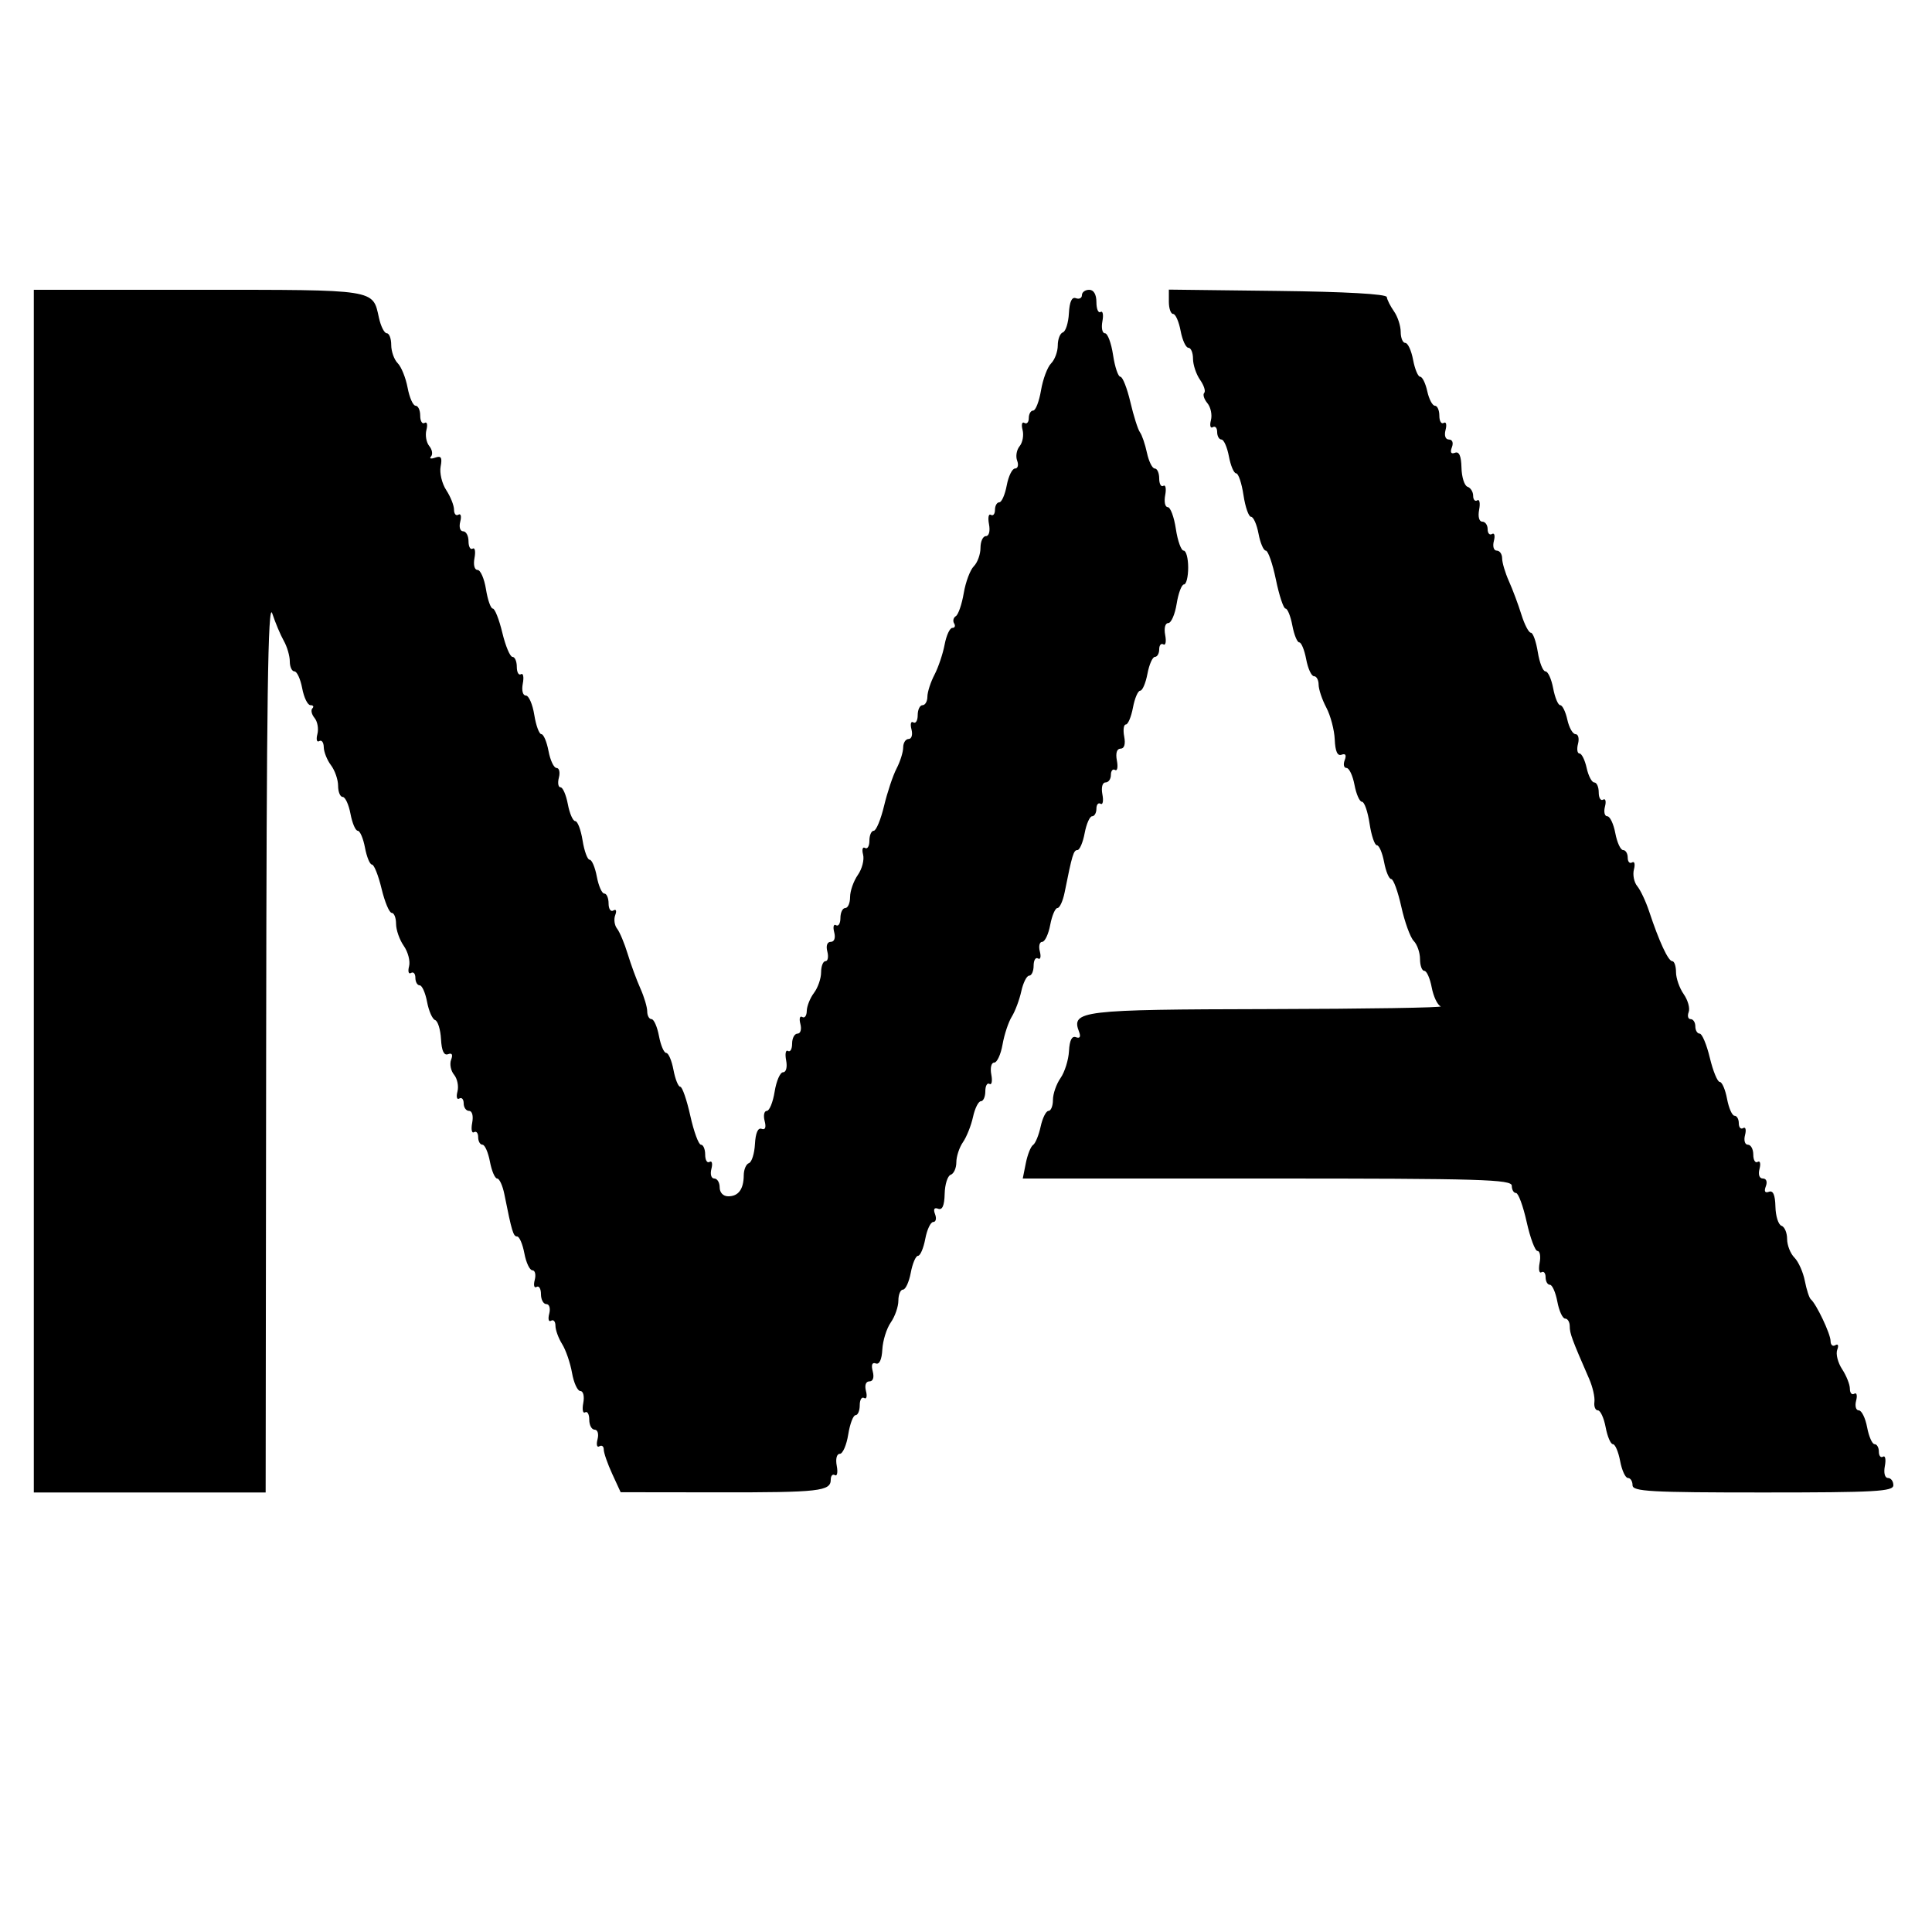
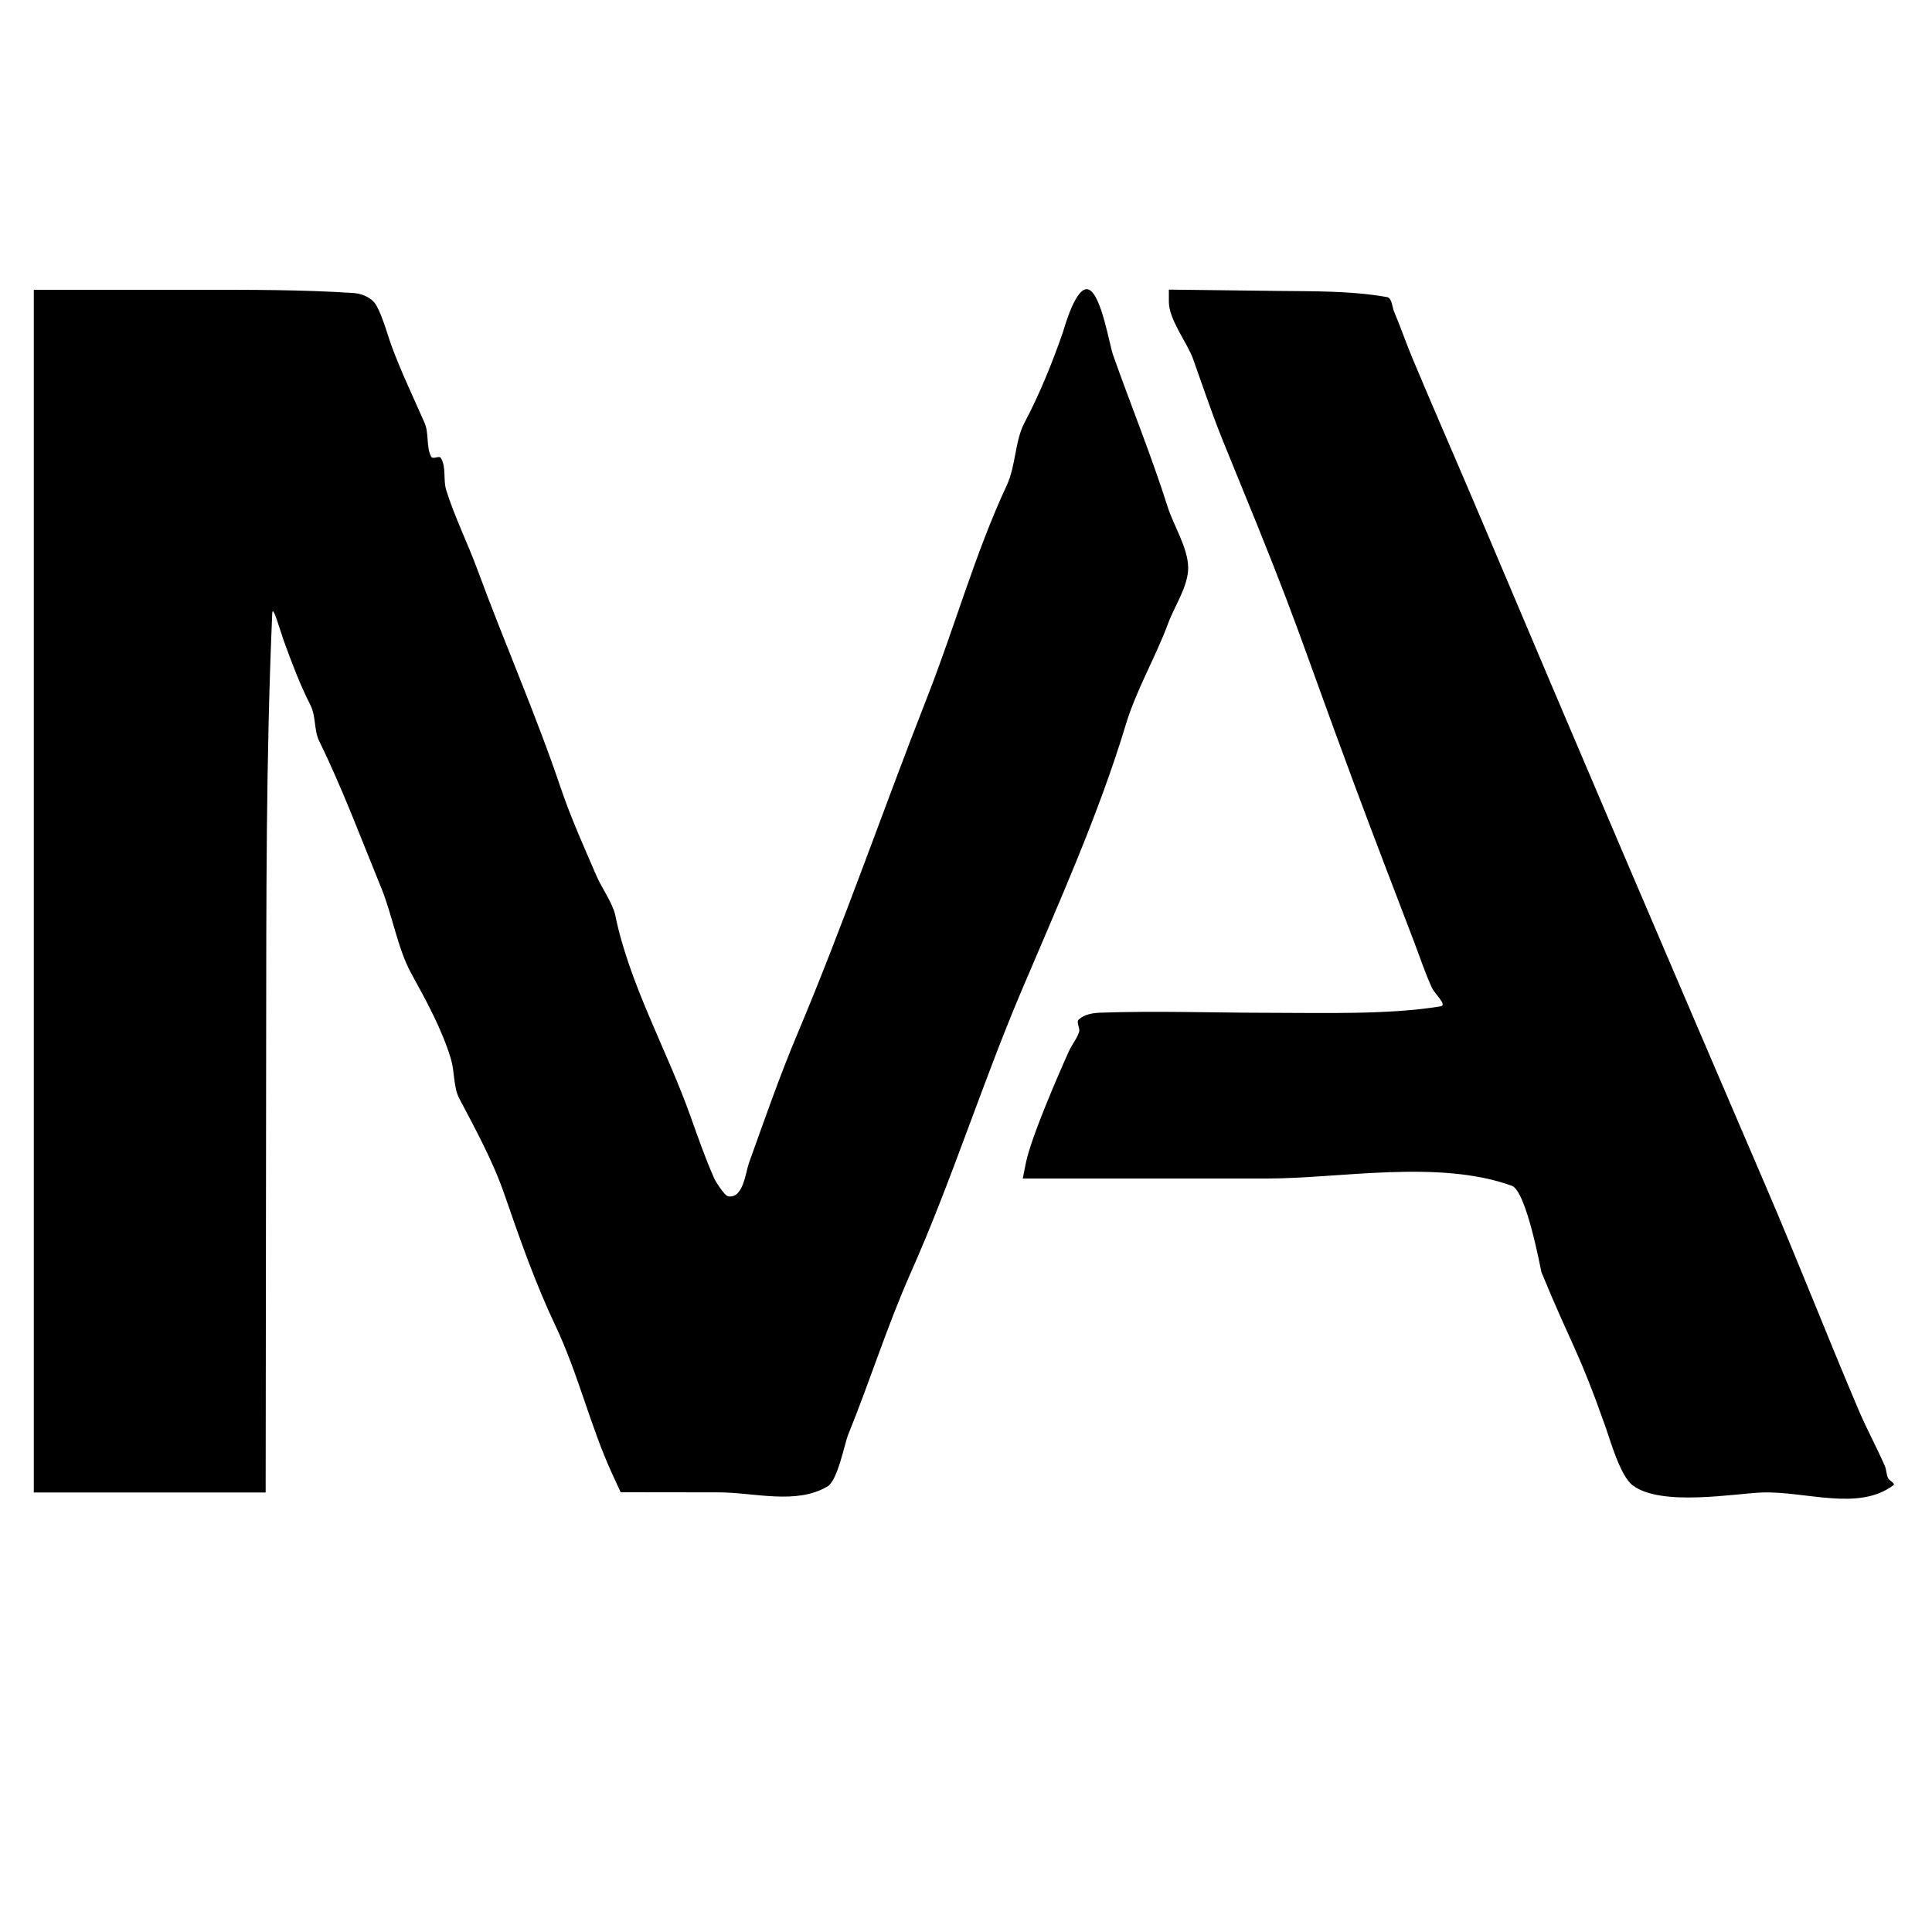
- <svg xmlns="http://www.w3.org/2000/svg" id="svg" version="1.1" width="400" height="400" style="display: block;">
+ <svg xmlns="http://www.w3.org/2000/svg" width="100%" height="100%" viewBox="0 0 400 400" version="1.1" xml:space="preserve" style="fill-rule:evenodd;clip-rule:evenodd;stroke-linejoin:round;stroke-miterlimit:2;">
  <g id="svgg">
-     <path id="path0" d="M7.000 184.500 L 7.000 309.000 31.000 309.000 L 55.000 309.000 55.105 216.250 C 55.186 144.653,55.473 124.298,56.365 127.000 C 57.000 128.925,58.078 131.483,58.760 132.684 C 59.442 133.886,60.000 135.798,60.000 136.934 C 60.000 138.070,60.430 139.000,60.955 139.000 C 61.480 139.000,62.205 140.575,62.566 142.500 C 62.927 144.425,63.698 146.000,64.278 146.000 C 64.858 146.000,65.037 146.296,64.675 146.658 C 64.313 147.020,64.517 147.917,65.127 148.653 C 65.737 149.388,66.000 150.892,65.711 151.996 C 65.423 153.100,65.595 153.751,66.093 153.442 C 66.592 153.134,67.014 153.696,67.032 154.691 C 67.049 155.686,67.724 157.374,68.532 158.441 C 69.339 159.509,70.000 161.421,70.000 162.691 C 70.000 163.961,70.430 165.000,70.955 165.000 C 71.480 165.000,72.205 166.575,72.566 168.500 C 72.927 170.425,73.602 172.000,74.066 172.000 C 74.530 172.000,75.205 173.575,75.566 175.500 C 75.927 177.425,76.578 179.000,77.012 179.000 C 77.445 179.000,78.340 181.250,79.000 184.000 C 79.660 186.750,80.605 189.000,81.100 189.000 C 81.595 189.000,82.000 190.025,82.000 191.277 C 82.000 192.530,82.720 194.583,83.600 195.840 C 84.481 197.096,84.972 198.997,84.694 200.064 C 84.415 201.130,84.595 201.751,85.093 201.442 C 85.592 201.134,86.000 201.584,86.000 202.441 C 86.000 203.298,86.400 204.000,86.889 204.000 C 87.377 204.000,88.067 205.542,88.420 207.427 C 88.774 209.312,89.524 211.008,90.087 211.196 C 90.649 211.383,91.198 213.157,91.305 215.137 C 91.437 217.566,91.910 218.581,92.761 218.257 C 93.586 217.943,93.807 218.339,93.399 219.401 C 93.057 220.295,93.330 221.692,94.006 222.507 C 94.683 223.322,95.000 224.892,94.711 225.996 C 94.423 227.100,94.595 227.751,95.093 227.442 C 95.592 227.134,96.000 227.584,96.000 228.441 C 96.000 229.298,96.502 230.000,97.117 230.000 C 97.765 230.000,98.035 231.036,97.761 232.470 C 97.501 233.828,97.674 234.702,98.144 234.411 C 98.615 234.120,99.000 234.584,99.000 235.441 C 99.000 236.298,99.400 237.000,99.889 237.000 C 100.377 237.000,101.073 238.575,101.434 240.500 C 101.795 242.425,102.469 244.000,102.932 244.000 C 103.394 244.000,104.066 245.463,104.423 247.250 C 105.981 255.039,106.272 256.000,107.068 256.000 C 107.531 256.000,108.205 257.575,108.566 259.500 C 108.927 261.425,109.675 263.000,110.228 263.000 C 110.781 263.000,110.998 263.901,110.710 265.001 C 110.422 266.102,110.595 266.751,111.093 266.442 C 111.592 266.134,112.000 266.809,112.000 267.941 C 112.000 269.073,112.502 270.000,113.117 270.000 C 113.741 270.000,114.003 270.882,113.710 272.001 C 113.422 273.102,113.595 273.751,114.093 273.442 C 114.592 273.134,115.000 273.599,115.000 274.476 C 115.000 275.353,115.624 277.067,116.388 278.285 C 117.151 279.503,118.071 282.188,118.433 284.250 C 118.795 286.313,119.573 288.000,120.162 288.000 C 120.762 288.000,121.025 289.087,120.761 290.470 C 120.501 291.828,120.674 292.702,121.144 292.411 C 121.615 292.120,122.000 292.809,122.000 293.941 C 122.000 295.073,122.502 296.000,123.117 296.000 C 123.741 296.000,124.003 296.882,123.710 298.001 C 123.422 299.102,123.595 299.751,124.093 299.442 C 124.592 299.134,125.000 299.436,125.000 300.113 C 125.000 300.791,125.788 303.056,126.750 305.147 L 128.500 308.948 148.668 308.974 C 169.679 309.001,172.000 308.738,172.000 306.334 C 172.000 305.535,172.385 305.120,172.856 305.411 C 173.326 305.702,173.499 304.828,173.239 303.470 C 172.967 302.049,173.236 301.000,173.872 301.000 C 174.479 301.000,175.264 299.200,175.616 297.000 C 175.968 294.800,176.648 293.000,177.128 293.000 C 177.608 293.000,178.000 292.073,178.000 290.941 C 178.000 289.809,178.408 289.134,178.907 289.442 C 179.405 289.751,179.578 289.102,179.290 288.001 C 178.976 286.799,179.259 286.000,180.000 286.000 C 180.757 286.000,181.023 285.196,180.690 283.921 C 180.337 282.574,180.560 281.999,181.323 282.289 C 182.062 282.570,182.566 281.491,182.677 279.391 C 182.775 277.551,183.562 275.035,184.427 273.800 C 185.292 272.565,186.000 270.530,186.000 269.277 C 186.000 268.025,186.430 267.000,186.955 267.000 C 187.480 267.000,188.205 265.425,188.566 263.500 C 188.927 261.575,189.602 260.000,190.066 260.000 C 190.530 260.000,191.205 258.425,191.566 256.500 C 191.927 254.575,192.671 253.000,193.218 253.000 C 193.766 253.000,193.936 252.275,193.596 251.389 C 193.193 250.338,193.416 249.945,194.239 250.258 C 195.100 250.586,195.526 249.608,195.583 247.175 C 195.629 245.215,196.191 243.436,196.833 243.222 C 197.475 243.008,198.000 241.846,198.000 240.639 C 198.000 239.432,198.618 237.557,199.372 236.473 C 200.127 235.388,201.063 233.037,201.452 231.250 C 201.841 229.463,202.573 228.000,203.079 228.000 C 203.586 228.000,204.000 227.073,204.000 225.941 C 204.000 224.809,204.385 224.120,204.856 224.411 C 205.326 224.702,205.499 223.828,205.239 222.470 C 204.975 221.087,205.238 220.000,205.838 220.000 C 206.427 220.000,207.205 218.312,207.567 216.250 C 207.929 214.188,208.790 211.593,209.481 210.485 C 210.172 209.377,211.057 207.015,211.448 205.235 C 211.839 203.456,212.573 202.000,213.079 202.000 C 213.586 202.000,214.000 201.073,214.000 199.941 C 214.000 198.809,214.408 198.134,214.907 198.442 C 215.405 198.751,215.578 198.102,215.290 197.001 C 215.002 195.901,215.219 195.000,215.772 195.000 C 216.325 195.000,217.073 193.425,217.434 191.500 C 217.795 189.575,218.469 188.000,218.932 188.000 C 219.394 188.000,220.066 186.538,220.423 184.750 C 221.981 176.961,222.272 176.000,223.068 176.000 C 223.531 176.000,224.205 174.425,224.566 172.500 C 224.927 170.575,225.623 169.000,226.111 169.000 C 226.600 169.000,227.000 168.298,227.000 167.441 C 227.000 166.584,227.385 166.120,227.856 166.411 C 228.326 166.702,228.499 165.828,228.239 164.470 C 227.965 163.036,228.235 162.000,228.883 162.000 C 229.498 162.000,230.000 161.298,230.000 160.441 C 230.000 159.584,230.385 159.120,230.856 159.411 C 231.326 159.702,231.499 158.828,231.239 157.470 C 230.943 155.923,231.228 155.000,232.000 155.000 C 232.776 155.000,233.056 154.073,232.755 152.500 C 232.492 151.125,232.645 150.000,233.093 150.000 C 233.542 150.000,234.205 148.425,234.566 146.500 C 234.927 144.575,235.602 143.000,236.066 143.000 C 236.530 143.000,237.205 141.425,237.566 139.500 C 237.927 137.575,238.623 136.000,239.111 136.000 C 239.600 136.000,240.000 135.298,240.000 134.441 C 240.000 133.584,240.385 133.120,240.856 133.411 C 241.326 133.702,241.499 132.828,241.239 131.470 C 240.967 130.049,241.236 129.000,241.872 129.000 C 242.479 129.000,243.264 127.200,243.616 125.000 C 243.968 122.800,244.648 121.000,245.128 121.000 C 245.608 121.000,246.000 119.425,246.000 117.500 C 246.000 115.575,245.578 114.000,245.061 114.000 C 244.545 114.000,243.819 111.975,243.448 109.500 C 243.077 107.025,242.322 105.000,241.770 105.000 C 241.218 105.000,240.979 103.889,241.239 102.530 C 241.499 101.172,241.326 100.298,240.856 100.589 C 240.385 100.880,240.000 100.191,240.000 99.059 C 240.000 97.927,239.586 97.000,239.079 97.000 C 238.573 97.000,237.846 95.537,237.464 93.750 C 237.082 91.963,236.430 90.050,236.015 89.500 C 235.601 88.950,234.708 86.138,234.031 83.250 C 233.354 80.362,232.423 78.000,231.962 78.000 C 231.500 78.000,230.819 75.975,230.448 73.500 C 230.077 71.025,229.322 69.000,228.770 69.000 C 228.218 69.000,227.979 67.889,228.239 66.530 C 228.499 65.172,228.326 64.298,227.856 64.589 C 227.385 64.880,227.000 63.966,227.000 62.559 C 227.000 60.951,226.443 60.000,225.500 60.000 C 224.675 60.000,224.000 60.498,224.000 61.107 C 224.000 61.716,223.438 62.000,222.750 61.739 C 221.913 61.420,221.436 62.452,221.305 64.863 C 221.198 66.843,220.635 68.622,220.055 68.815 C 219.475 69.008,219.000 70.222,219.000 71.512 C 219.000 72.802,218.379 74.478,217.620 75.237 C 216.861 75.996,215.922 78.503,215.532 80.808 C 215.143 83.114,214.414 85.000,213.912 85.000 C 213.410 85.000,213.000 85.702,213.000 86.559 C 213.000 87.416,212.592 87.866,212.093 87.558 C 211.595 87.249,211.423 87.900,211.711 89.004 C 212.000 90.108,211.725 91.626,211.101 92.379 C 210.476 93.131,210.246 94.479,210.590 95.373 C 210.933 96.268,210.736 97.000,210.152 97.000 C 209.568 97.000,208.795 98.575,208.434 100.500 C 208.073 102.425,207.377 104.000,206.889 104.000 C 206.400 104.000,206.000 104.702,206.000 105.559 C 206.000 106.416,205.615 106.880,205.144 106.589 C 204.674 106.298,204.501 107.172,204.761 108.530 C 205.035 109.964,204.765 111.000,204.117 111.000 C 203.502 111.000,203.000 112.093,203.000 113.429 C 203.000 114.764,202.379 116.478,201.620 117.237 C 200.861 117.996,199.922 120.500,199.533 122.803 C 199.144 125.106,198.408 127.248,197.897 127.564 C 197.386 127.880,197.226 128.557,197.543 129.069 C 197.859 129.581,197.692 130.000,197.170 130.000 C 196.649 130.000,195.931 131.556,195.574 133.458 C 195.217 135.360,194.270 138.172,193.469 139.708 C 192.668 141.243,192.010 143.287,192.006 144.250 C 192.003 145.213,191.550 146.000,191.000 146.000 C 190.450 146.000,190.000 146.927,190.000 148.059 C 190.000 149.191,189.592 149.866,189.093 149.558 C 188.595 149.249,188.422 149.898,188.710 150.999 C 189.003 152.118,188.741 153.000,188.117 153.000 C 187.502 153.000,186.997 153.787,186.994 154.750 C 186.990 155.713,186.376 157.672,185.628 159.105 C 184.881 160.538,183.714 164.025,183.035 166.855 C 182.356 169.685,181.395 172.000,180.900 172.000 C 180.405 172.000,180.000 172.927,180.000 174.059 C 180.000 175.191,179.592 175.866,179.093 175.558 C 178.595 175.249,178.415 175.870,178.694 176.936 C 178.972 178.003,178.481 179.904,177.600 181.160 C 176.720 182.417,176.000 184.470,176.000 185.723 C 176.000 186.975,175.550 188.000,175.000 188.000 C 174.450 188.000,174.000 188.927,174.000 190.059 C 174.000 191.191,173.592 191.866,173.093 191.558 C 172.595 191.249,172.422 191.898,172.710 192.999 C 173.024 194.201,172.741 195.000,172.000 195.000 C 171.259 195.000,170.976 195.798,171.290 197.000 C 171.577 198.100,171.405 199.000,170.906 199.000 C 170.408 199.000,170.000 200.039,170.000 201.309 C 170.000 202.579,169.339 204.491,168.532 205.559 C 167.724 206.626,167.049 208.314,167.032 209.309 C 167.014 210.304,166.592 210.866,166.093 210.558 C 165.595 210.249,165.422 210.898,165.710 211.999 C 166.003 213.118,165.741 214.000,165.117 214.000 C 164.502 214.000,164.000 214.927,164.000 216.059 C 164.000 217.191,163.615 217.880,163.144 217.589 C 162.674 217.298,162.501 218.172,162.761 219.530 C 163.033 220.951,162.764 222.000,162.128 222.000 C 161.521 222.000,160.736 223.800,160.384 226.000 C 160.032 228.200,159.299 230.000,158.756 230.000 C 158.212 230.000,158.011 230.936,158.310 232.079 C 158.663 233.426,158.440 234.001,157.677 233.711 C 156.929 233.426,156.429 234.575,156.305 236.863 C 156.198 238.843,155.635 240.622,155.055 240.815 C 154.475 241.008,153.993 242.142,153.985 243.333 C 153.964 246.232,152.871 247.701,150.750 247.682 C 149.725 247.673,149.000 246.907,149.000 245.833 C 149.000 244.825,148.498 244.000,147.883 244.000 C 147.259 244.000,146.997 243.118,147.290 241.999 C 147.578 240.898,147.405 240.249,146.907 240.558 C 146.408 240.866,146.000 240.191,146.000 239.059 C 146.000 237.927,145.606 237.000,145.125 237.000 C 144.643 237.000,143.651 234.300,142.919 231.000 C 142.186 227.700,141.251 225.000,140.839 225.000 C 140.427 225.000,139.795 223.425,139.434 221.500 C 139.073 219.575,138.398 218.000,137.934 218.000 C 137.470 218.000,136.795 216.425,136.434 214.500 C 136.073 212.575,135.377 211.000,134.889 211.000 C 134.400 211.000,134.000 210.281,134.000 209.401 C 134.000 208.522,133.364 206.384,132.586 204.651 C 131.809 202.918,130.625 199.700,129.956 197.500 C 129.287 195.300,128.298 192.943,127.758 192.263 C 127.218 191.582,127.046 190.321,127.377 189.461 C 127.722 188.561,127.557 188.156,126.989 188.507 C 126.445 188.843,126.000 188.191,126.000 187.059 C 126.000 185.927,125.600 185.000,125.111 185.000 C 124.623 185.000,123.927 183.425,123.566 181.500 C 123.205 179.575,122.537 178.000,122.082 178.000 C 121.628 178.000,120.968 176.200,120.616 174.000 C 120.264 171.800,119.582 170.000,119.099 170.000 C 118.617 170.000,117.927 168.425,117.566 166.500 C 117.205 164.575,116.522 163.000,116.048 163.000 C 115.575 163.000,115.423 162.100,115.710 161.000 C 115.998 159.900,115.781 159.000,115.228 159.000 C 114.675 159.000,113.927 157.425,113.566 155.500 C 113.205 153.575,112.537 152.000,112.082 152.000 C 111.628 152.000,110.968 150.200,110.616 148.000 C 110.264 145.800,109.479 144.000,108.872 144.000 C 108.236 144.000,107.967 142.951,108.239 141.530 C 108.499 140.172,108.326 139.298,107.856 139.589 C 107.385 139.880,107.000 139.191,107.000 138.059 C 107.000 136.927,106.595 136.000,106.100 136.000 C 105.605 136.000,104.660 133.750,104.000 131.000 C 103.340 128.250,102.453 126.000,102.028 126.000 C 101.603 126.000,100.968 124.200,100.616 122.000 C 100.264 119.800,99.479 118.000,98.872 118.000 C 98.236 118.000,97.967 116.951,98.239 115.530 C 98.499 114.172,98.326 113.298,97.856 113.589 C 97.385 113.880,97.000 113.191,97.000 112.059 C 97.000 110.927,96.498 110.000,95.883 110.000 C 95.259 110.000,94.997 109.118,95.290 107.999 C 95.578 106.898,95.405 106.249,94.907 106.558 C 94.408 106.866,94.000 106.401,94.000 105.524 C 94.000 104.647,93.273 102.820,92.384 101.463 C 91.495 100.106,90.975 97.913,91.228 96.589 C 91.586 94.715,91.335 94.308,90.094 94.751 C 89.217 95.063,88.834 94.951,89.241 94.501 C 89.649 94.052,89.483 93.083,88.873 92.347 C 88.263 91.612,88.000 90.108,88.289 89.004 C 88.577 87.900,88.405 87.249,87.907 87.558 C 87.408 87.866,87.000 87.191,87.000 86.059 C 87.000 84.927,86.570 84.000,86.045 84.000 C 85.520 84.000,84.776 82.324,84.392 80.275 C 84.007 78.226,83.087 75.944,82.347 75.204 C 81.606 74.463,81.000 72.764,81.000 71.429 C 81.000 70.093,80.586 69.000,80.079 69.000 C 79.573 69.000,78.843 67.563,78.458 65.807 C 77.147 59.841,78.169 60.000,41.071 60.000 L 7.000 60.000 7.000 184.500 M242.000 62.481 C 242.000 63.867,242.400 65.000,242.889 65.000 C 243.377 65.000,244.073 66.575,244.434 68.500 C 244.795 70.425,245.520 72.000,246.045 72.000 C 246.570 72.000,247.000 73.025,247.000 74.277 C 247.000 75.530,247.659 77.496,248.465 78.646 C 249.270 79.796,249.656 81.011,249.322 81.344 C 248.988 81.678,249.282 82.635,249.976 83.471 C 250.669 84.306,251.000 85.892,250.711 86.996 C 250.423 88.100,250.595 88.751,251.093 88.442 C 251.592 88.134,252.000 88.584,252.000 89.441 C 252.000 90.298,252.400 91.000,252.889 91.000 C 253.377 91.000,254.073 92.575,254.434 94.500 C 254.795 96.425,255.469 98.000,255.932 98.000 C 256.394 98.000,257.077 100.025,257.448 102.500 C 257.819 104.975,258.525 107.000,259.016 107.000 C 259.507 107.000,260.205 108.575,260.566 110.500 C 260.927 112.425,261.605 114.000,262.072 114.000 C 262.539 114.000,263.479 116.700,264.161 120.000 C 264.842 123.300,265.740 126.000,266.155 126.000 C 266.570 126.000,267.205 127.575,267.566 129.500 C 267.927 131.425,268.572 133.000,269.000 133.000 C 269.428 133.000,270.073 134.575,270.434 136.500 C 270.795 138.425,271.520 140.000,272.045 140.000 C 272.570 140.000,273.003 140.787,273.006 141.750 C 273.010 142.713,273.727 144.850,274.602 146.500 C 275.476 148.150,276.260 151.128,276.345 153.117 C 276.450 155.570,276.906 156.580,277.761 156.255 C 278.583 155.944,278.807 156.339,278.404 157.389 C 278.064 158.275,278.234 159.000,278.782 159.000 C 279.329 159.000,280.073 160.575,280.434 162.500 C 280.795 164.425,281.493 166.000,281.984 166.000 C 282.475 166.000,283.181 168.025,283.552 170.500 C 283.923 172.975,284.606 175.000,285.068 175.000 C 285.531 175.000,286.205 176.575,286.566 178.500 C 286.927 180.425,287.590 182.000,288.040 182.000 C 288.489 182.000,289.430 184.588,290.131 187.750 C 290.832 190.912,291.989 194.095,292.703 194.821 C 293.416 195.548,294.000 197.236,294.000 198.571 C 294.000 199.907,294.400 201.000,294.889 201.000 C 295.377 201.000,296.067 202.542,296.420 204.427 C 296.774 206.312,297.612 208.077,298.282 208.348 C 298.952 208.620,282.930 208.878,262.679 208.921 C 223.740 209.005,221.729 209.246,223.414 213.637 C 223.808 214.663,223.577 215.053,222.761 214.743 C 221.920 214.423,221.441 215.379,221.323 217.609 C 221.225 219.449,220.438 221.965,219.573 223.200 C 218.708 224.435,218.000 226.470,218.000 227.723 C 218.000 228.975,217.586 230.000,217.079 230.000 C 216.573 230.000,215.842 231.463,215.454 233.250 C 215.066 235.037,214.362 236.747,213.889 237.050 C 213.417 237.352,212.742 239.040,212.390 240.800 L 211.750 244.000 262.375 244.000 C 306.708 244.000,313.000 244.186,313.000 245.500 C 313.000 246.325,313.394 247.000,313.875 247.000 C 314.357 247.000,315.349 249.700,316.081 253.000 C 316.814 256.300,317.822 259.000,318.323 259.000 C 318.824 259.000,319.021 260.111,318.761 261.470 C 318.501 262.828,318.674 263.702,319.144 263.411 C 319.615 263.120,320.000 263.584,320.000 264.441 C 320.000 265.298,320.400 266.000,320.889 266.000 C 321.377 266.000,322.073 267.575,322.434 269.500 C 322.795 271.425,323.520 273.000,324.045 273.000 C 324.570 273.000,325.000 273.719,325.000 274.599 C 325.000 276.082,325.453 277.307,329.028 285.500 C 329.748 287.150,330.233 289.288,330.106 290.250 C 329.978 291.212,330.302 292.000,330.826 292.000 C 331.349 292.000,332.073 293.575,332.434 295.500 C 332.795 297.425,333.470 299.000,333.934 299.000 C 334.398 299.000,335.073 300.575,335.434 302.500 C 335.795 304.425,336.520 306.000,337.045 306.000 C 337.570 306.000,338.000 306.675,338.000 307.500 C 338.000 308.796,341.667 309.000,365.000 309.000 C 388.333 309.000,392.000 308.796,392.000 307.500 C 392.000 306.675,391.498 306.000,390.883 306.000 C 390.235 306.000,389.965 304.964,390.239 303.530 C 390.499 302.172,390.326 301.298,389.856 301.589 C 389.385 301.880,389.000 301.416,389.000 300.559 C 389.000 299.702,388.600 299.000,388.111 299.000 C 387.623 299.000,386.927 297.425,386.566 295.500 C 386.205 293.575,385.427 292.000,384.838 292.000 C 384.249 292.000,384.002 291.099,384.290 289.999 C 384.578 288.898,384.405 288.249,383.907 288.558 C 383.408 288.866,383.000 288.401,383.000 287.524 C 383.000 286.647,382.276 284.824,381.390 283.473 C 380.505 282.121,380.049 280.314,380.379 279.456 C 380.722 278.560,380.556 278.156,379.989 278.507 C 379.445 278.843,379.000 278.453,379.000 277.640 C 379.000 276.182,376.059 269.974,374.907 269.001 C 374.581 268.725,374.025 267.011,373.671 265.192 C 373.317 263.373,372.346 261.203,371.513 260.371 C 370.681 259.538,370.000 257.802,370.000 256.512 C 370.000 255.222,369.475 253.992,368.833 253.778 C 368.191 253.564,367.629 251.785,367.583 249.825 C 367.526 247.392,367.100 246.414,366.239 246.742 C 365.416 247.055,365.193 246.662,365.596 245.611 C 365.957 244.671,365.705 244.000,364.990 244.000 C 364.259 244.000,363.977 243.195,364.290 241.999 C 364.578 240.898,364.405 240.249,363.907 240.558 C 363.408 240.866,363.000 240.191,363.000 239.059 C 363.000 237.927,362.498 237.000,361.883 237.000 C 361.259 237.000,360.997 236.118,361.290 234.999 C 361.578 233.898,361.405 233.249,360.907 233.558 C 360.408 233.866,360.000 233.416,360.000 232.559 C 360.000 231.702,359.600 231.000,359.111 231.000 C 358.623 231.000,357.927 229.425,357.566 227.500 C 357.205 225.575,356.525 224.000,356.054 224.000 C 355.584 224.000,354.660 221.750,354.000 219.000 C 353.340 216.250,352.395 214.000,351.900 214.000 C 351.405 214.000,351.000 213.325,351.000 212.500 C 351.000 211.675,350.564 211.000,350.031 211.000 C 349.499 211.000,349.314 210.346,349.621 209.546 C 349.927 208.747,349.463 207.072,348.589 205.824 C 347.715 204.576,347.000 202.530,347.000 201.277 C 347.000 200.025,346.649 199.000,346.219 199.000 C 345.391 199.000,343.510 194.950,341.445 188.718 C 340.756 186.638,339.646 184.278,338.978 183.474 C 338.310 182.669,338.000 181.108,338.289 180.004 C 338.577 178.900,338.405 178.249,337.907 178.558 C 337.408 178.866,337.000 178.416,337.000 177.559 C 337.000 176.702,336.570 176.000,336.045 176.000 C 335.520 176.000,334.795 174.425,334.434 172.500 C 334.073 170.575,333.325 169.000,332.772 169.000 C 332.219 169.000,332.002 168.099,332.290 166.999 C 332.578 165.898,332.405 165.249,331.907 165.558 C 331.408 165.866,331.000 165.191,331.000 164.059 C 331.000 162.927,330.586 162.000,330.079 162.000 C 329.573 162.000,328.862 160.650,328.500 159.000 C 328.138 157.350,327.469 156.000,327.014 156.000 C 326.559 156.000,326.423 155.100,326.710 154.000 C 326.998 152.900,326.767 152.000,326.196 152.000 C 325.626 152.000,324.862 150.650,324.500 149.000 C 324.138 147.350,323.477 146.000,323.032 146.000 C 322.587 146.000,321.927 144.425,321.566 142.500 C 321.205 140.575,320.485 139.000,319.967 139.000 C 319.448 139.000,318.736 137.200,318.384 135.000 C 318.032 132.800,317.387 131.000,316.950 131.000 C 316.513 131.000,315.631 129.313,314.991 127.250 C 314.351 125.188,313.191 122.082,312.414 120.349 C 311.636 118.616,311.000 116.478,311.000 115.599 C 311.000 114.719,310.498 114.000,309.883 114.000 C 309.259 114.000,308.997 113.118,309.290 111.999 C 309.578 110.898,309.405 110.249,308.907 110.558 C 308.408 110.866,308.000 110.416,308.000 109.559 C 308.000 108.702,307.498 108.000,306.883 108.000 C 306.235 108.000,305.965 106.964,306.239 105.530 C 306.499 104.172,306.326 103.298,305.856 103.589 C 305.385 103.880,305.000 103.454,305.000 102.642 C 305.000 101.831,304.475 100.992,303.833 100.778 C 303.191 100.564,302.629 98.785,302.583 96.825 C 302.526 94.392,302.100 93.414,301.239 93.742 C 300.416 94.055,300.193 93.662,300.596 92.611 C 300.957 91.671,300.705 91.000,299.990 91.000 C 299.259 91.000,298.977 90.195,299.290 88.999 C 299.578 87.898,299.405 87.249,298.907 87.558 C 298.408 87.866,298.000 87.191,298.000 86.059 C 298.000 84.927,297.586 84.000,297.079 84.000 C 296.573 84.000,295.862 82.650,295.500 81.000 C 295.138 79.350,294.477 78.000,294.032 78.000 C 293.587 78.000,292.927 76.425,292.566 74.500 C 292.205 72.575,291.480 71.000,290.955 71.000 C 290.430 71.000,290.000 69.975,290.000 68.723 C 290.000 67.470,289.378 65.557,288.618 64.473 C 287.859 63.388,287.184 62.050,287.120 61.500 C 287.046 60.875,278.556 60.399,264.501 60.231 L 242.000 59.962 242.000 62.481 " stroke="none" fill="#000000" fill-rule="evenodd" />
+     <path id="path0" d="M7,184.5L7,309L55,309L55.105,216.25C55.139,186.497 55.065,156.725 56.365,127C56.455,124.946 58.053,130.753 58.76,132.684C60.449,137.301 62.032,141.573 64.278,146C65.448,148.306 64.968,151.147 66.093,153.442C70.897,163.243 74.839,173.821 79,184C81.183,189.341 82.397,196.536 85.093,201.442C88.169,207.04 91.583,213.2 93.399,219.401C94.13,221.898 93.869,225.121 95.093,227.442C98.346,233.613 102.064,240.405 104.423,247.25C107.638,256.578 110.86,265.74 115,274.476C119.719,284.433 122.242,295.348 126.75,305.147L128.5,308.948L148.668,308.974C156.226,308.984 164.798,311.602 171.309,307.764C173.462,306.496 174.831,298.929 175.616,297C180.123,285.927 183.701,274.447 188.566,263.5C197.069,244.368 203.303,224.444 211.448,205.235C219.197,186.961 227.445,168.711 233.093,150C235.276,142.766 239.312,135.968 241.872,129C243.148,125.528 246.037,121.349 246,117.5C245.961,113.432 242.972,108.791 241.77,105C238.43,94.462 234.185,84.037 230.448,73.5C229.7,71.391 228.065,61.241 225.5,60C222.821,58.703 220.293,68.127 220.055,68.815C217.813,75.281 215.227,81.613 212.093,87.558C210.109,91.32 210.325,96.444 208.434,100.5C201.889,114.54 197.71,129.713 192.006,144.25C182.964,167.292 174.724,191.19 165.117,214C161.435,222.743 158.286,231.803 155.055,240.815C154.383,242.69 153.864,248.258 150.75,247.682C149.998,247.543 148.185,244.678 147.883,244C146.046,239.882 144.436,235.249 142.919,231C138.01,217.256 130.297,203.723 127.377,189.461C126.888,187.072 124.516,183.696 123.566,181.5C120.968,175.497 118.137,169.19 116.048,163C110.919,147.8 104.432,133.135 98.872,118C96.856,112.513 94.101,106.997 92.384,101.463C91.717,99.312 92.443,96.718 91.261,94.801C90.925,94.257 89.61,95.227 89.241,94.501C88.218,92.487 88.837,89.683 87.907,87.558C85.559,82.193 83.027,76.973 81,71.429C80.232,69.327 78.737,63.803 77.28,62.383C76.22,61.349 74.662,60.763 73.185,60.666C62.501,59.963 51.778,60 41.071,60L7,60L7,184.5M242,62.481C242,66.2 245.863,71.067 247,74.277C251.277,86.356 251.102,86.249 255.932,98C269.094,130.02 268.426,130.147 280.434,162.5C284.444,173.304 288.597,184.053 292.703,194.821C293.926,198.029 295.007,201.298 296.42,204.427C297.015,205.746 299.709,208.112 298.282,208.348C287.606,210.115 273.853,209.694 263.111,209.691C251.345,209.686 239.572,209.259 227.813,209.664C226.259,209.717 224.516,210.017 223.363,211.059C222.725,211.636 223.669,212.817 223.414,213.637C222.969,215.066 221.94,216.246 221.323,217.609C219.162,222.381 213.436,235.568 212.39,240.8L211.75,244L262.375,244C277.377,244 297.879,240.014 313,245.5C316.067,246.613 319.041,263.163 319.144,263.411C325.804,279.539 326.614,279.067 332.434,295.5C333.36,298.115 335.441,305.542 338,307.5C343.919,312.029 359.459,309.15 365,309C374.011,308.756 384.8,312.922 392,307.5C392.498,307.125 391.136,306.57 390.883,306C390.538,305.222 390.576,304.311 390.239,303.53C388.557,299.634 386.5,295.905 384.838,292C378.284,276.596 372.205,260.992 365.596,245.611C345.869,199.704 326.367,154.096 306.883,108C302.155,96.814 297.265,85.698 292.566,74.5C291.176,71.188 290.006,67.786 288.618,64.473C288.189,63.449 288.213,61.692 287.12,61.5C279.683,60.192 272.052,60.321 264.501,60.231L242,59.962L242,62.481" />
  </g>
</svg>
